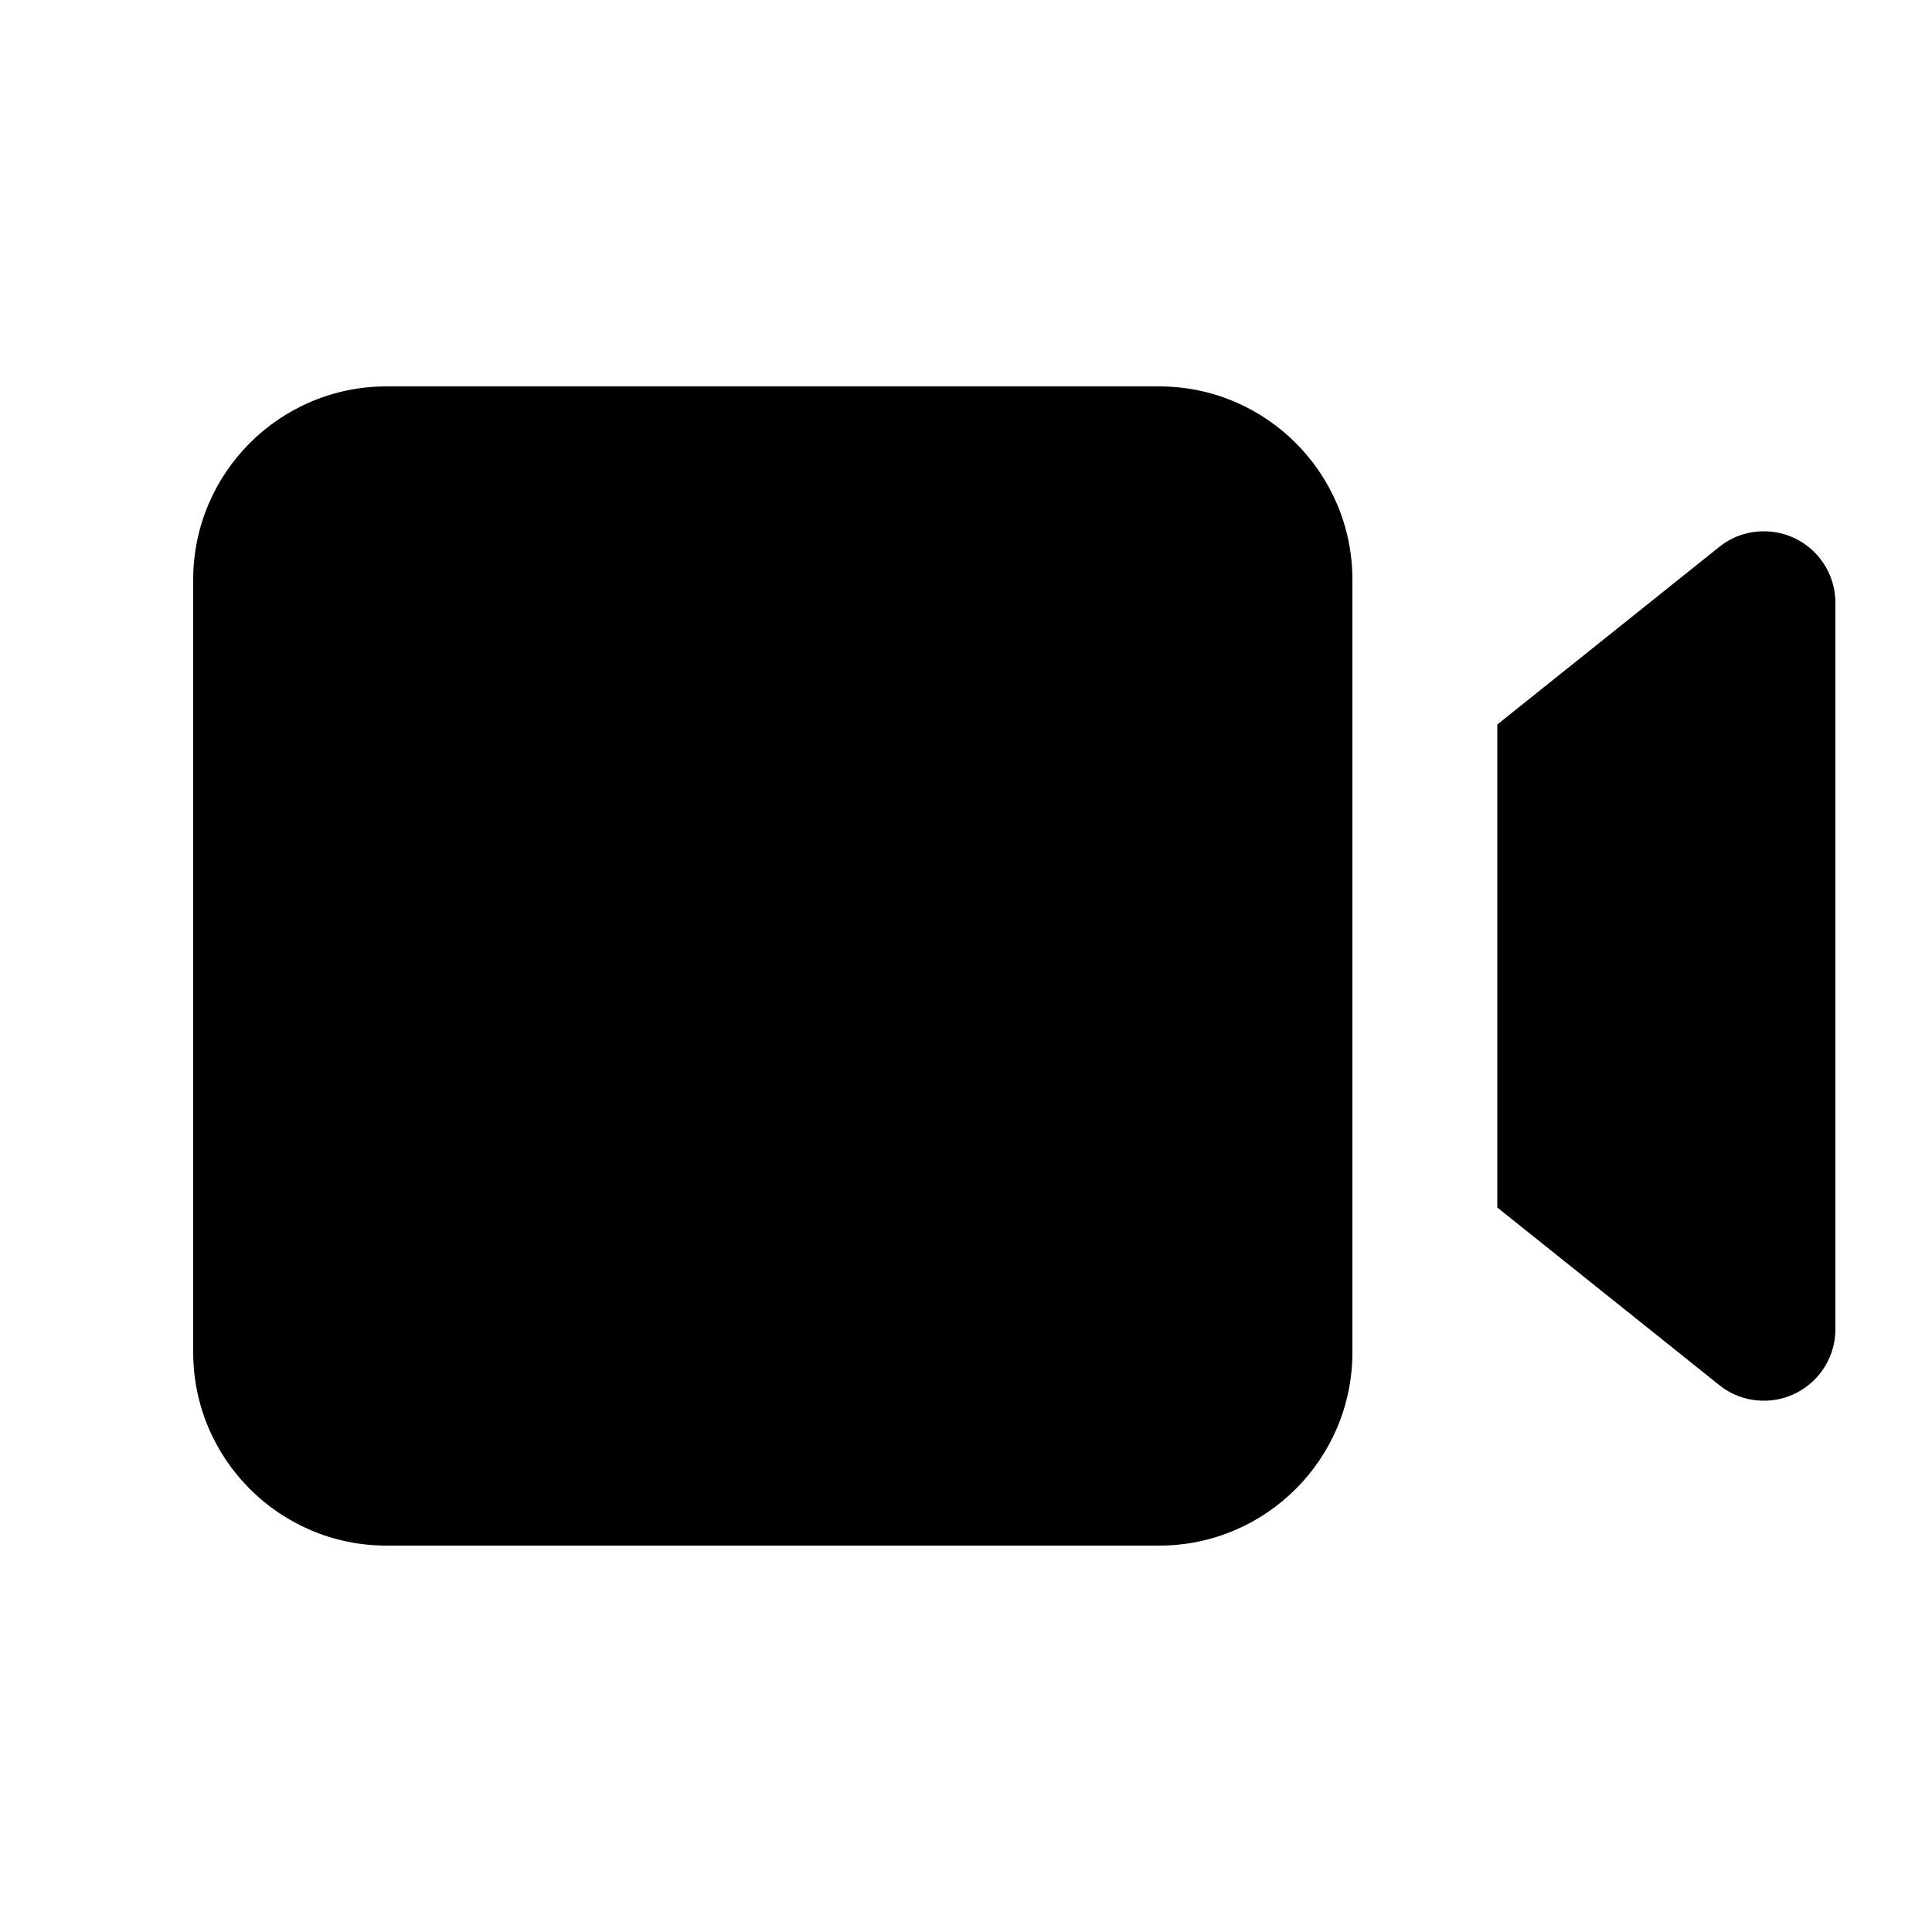
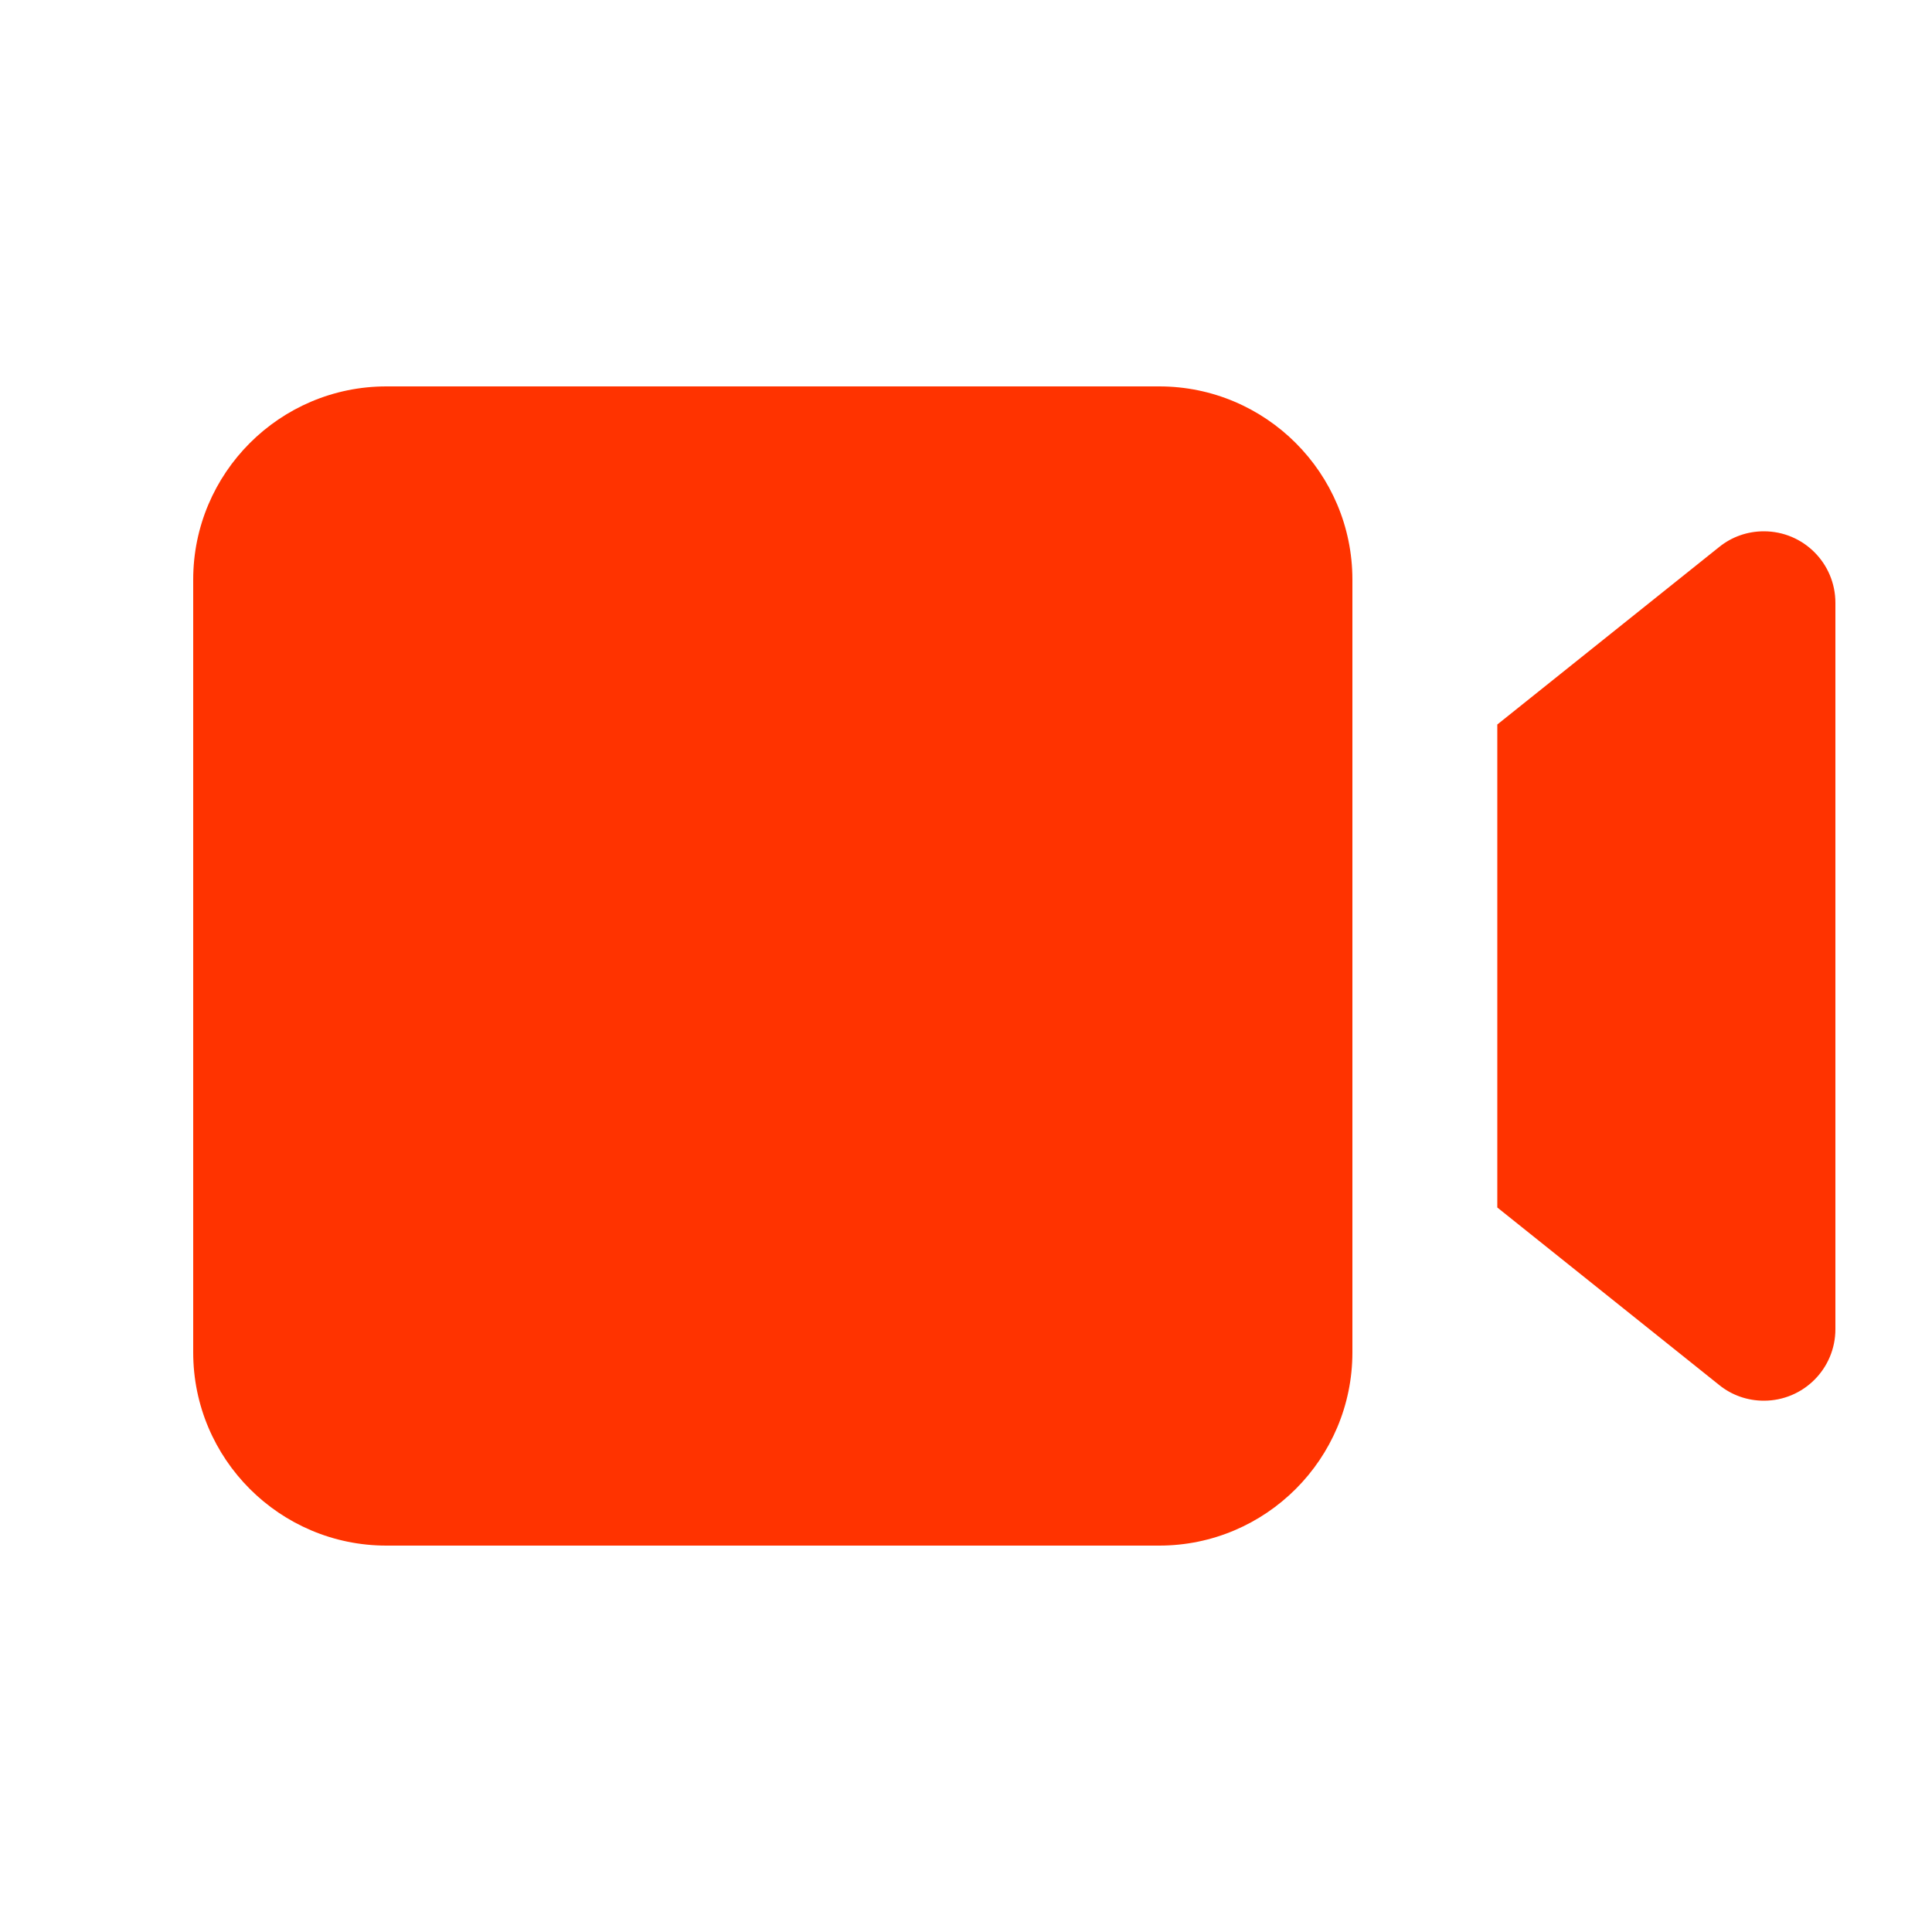
<svg xmlns="http://www.w3.org/2000/svg" viewBox="0 0 640 640">
-   <path d="M128 128c-35.3 0-64 28.7-64 64v256c0 35.3 28.7 64 64 64h256c35.3 0 64-28.7 64-64V192c0-35.3-28.7-64-64-64zm368 272 73.5 58.8c4.2 3.4 9.4 5.2 14.8 5.2 13.1 0 23.7-10.6 23.7-23.7V199.7c0-13.1-10.6-23.7-23.7-23.7-5.4 0-10.6 1.8-14.8 5.2L496 240z" />
+   <path d="M128 128c-35.3 0-64 28.7-64 64v256c0 35.3 28.7 64 64 64h256c35.3 0 64-28.7 64-64V192c0-35.3-28.7-64-64-64zm368 272 73.5 58.8c4.2 3.4 9.4 5.2 14.8 5.2 13.1 0 23.7-10.6 23.7-23.7V199.7c0-13.1-10.6-23.7-23.7-23.7-5.4 0-10.6 1.8-14.8 5.2L496 240z" fill="#ff3300" />
</svg>
